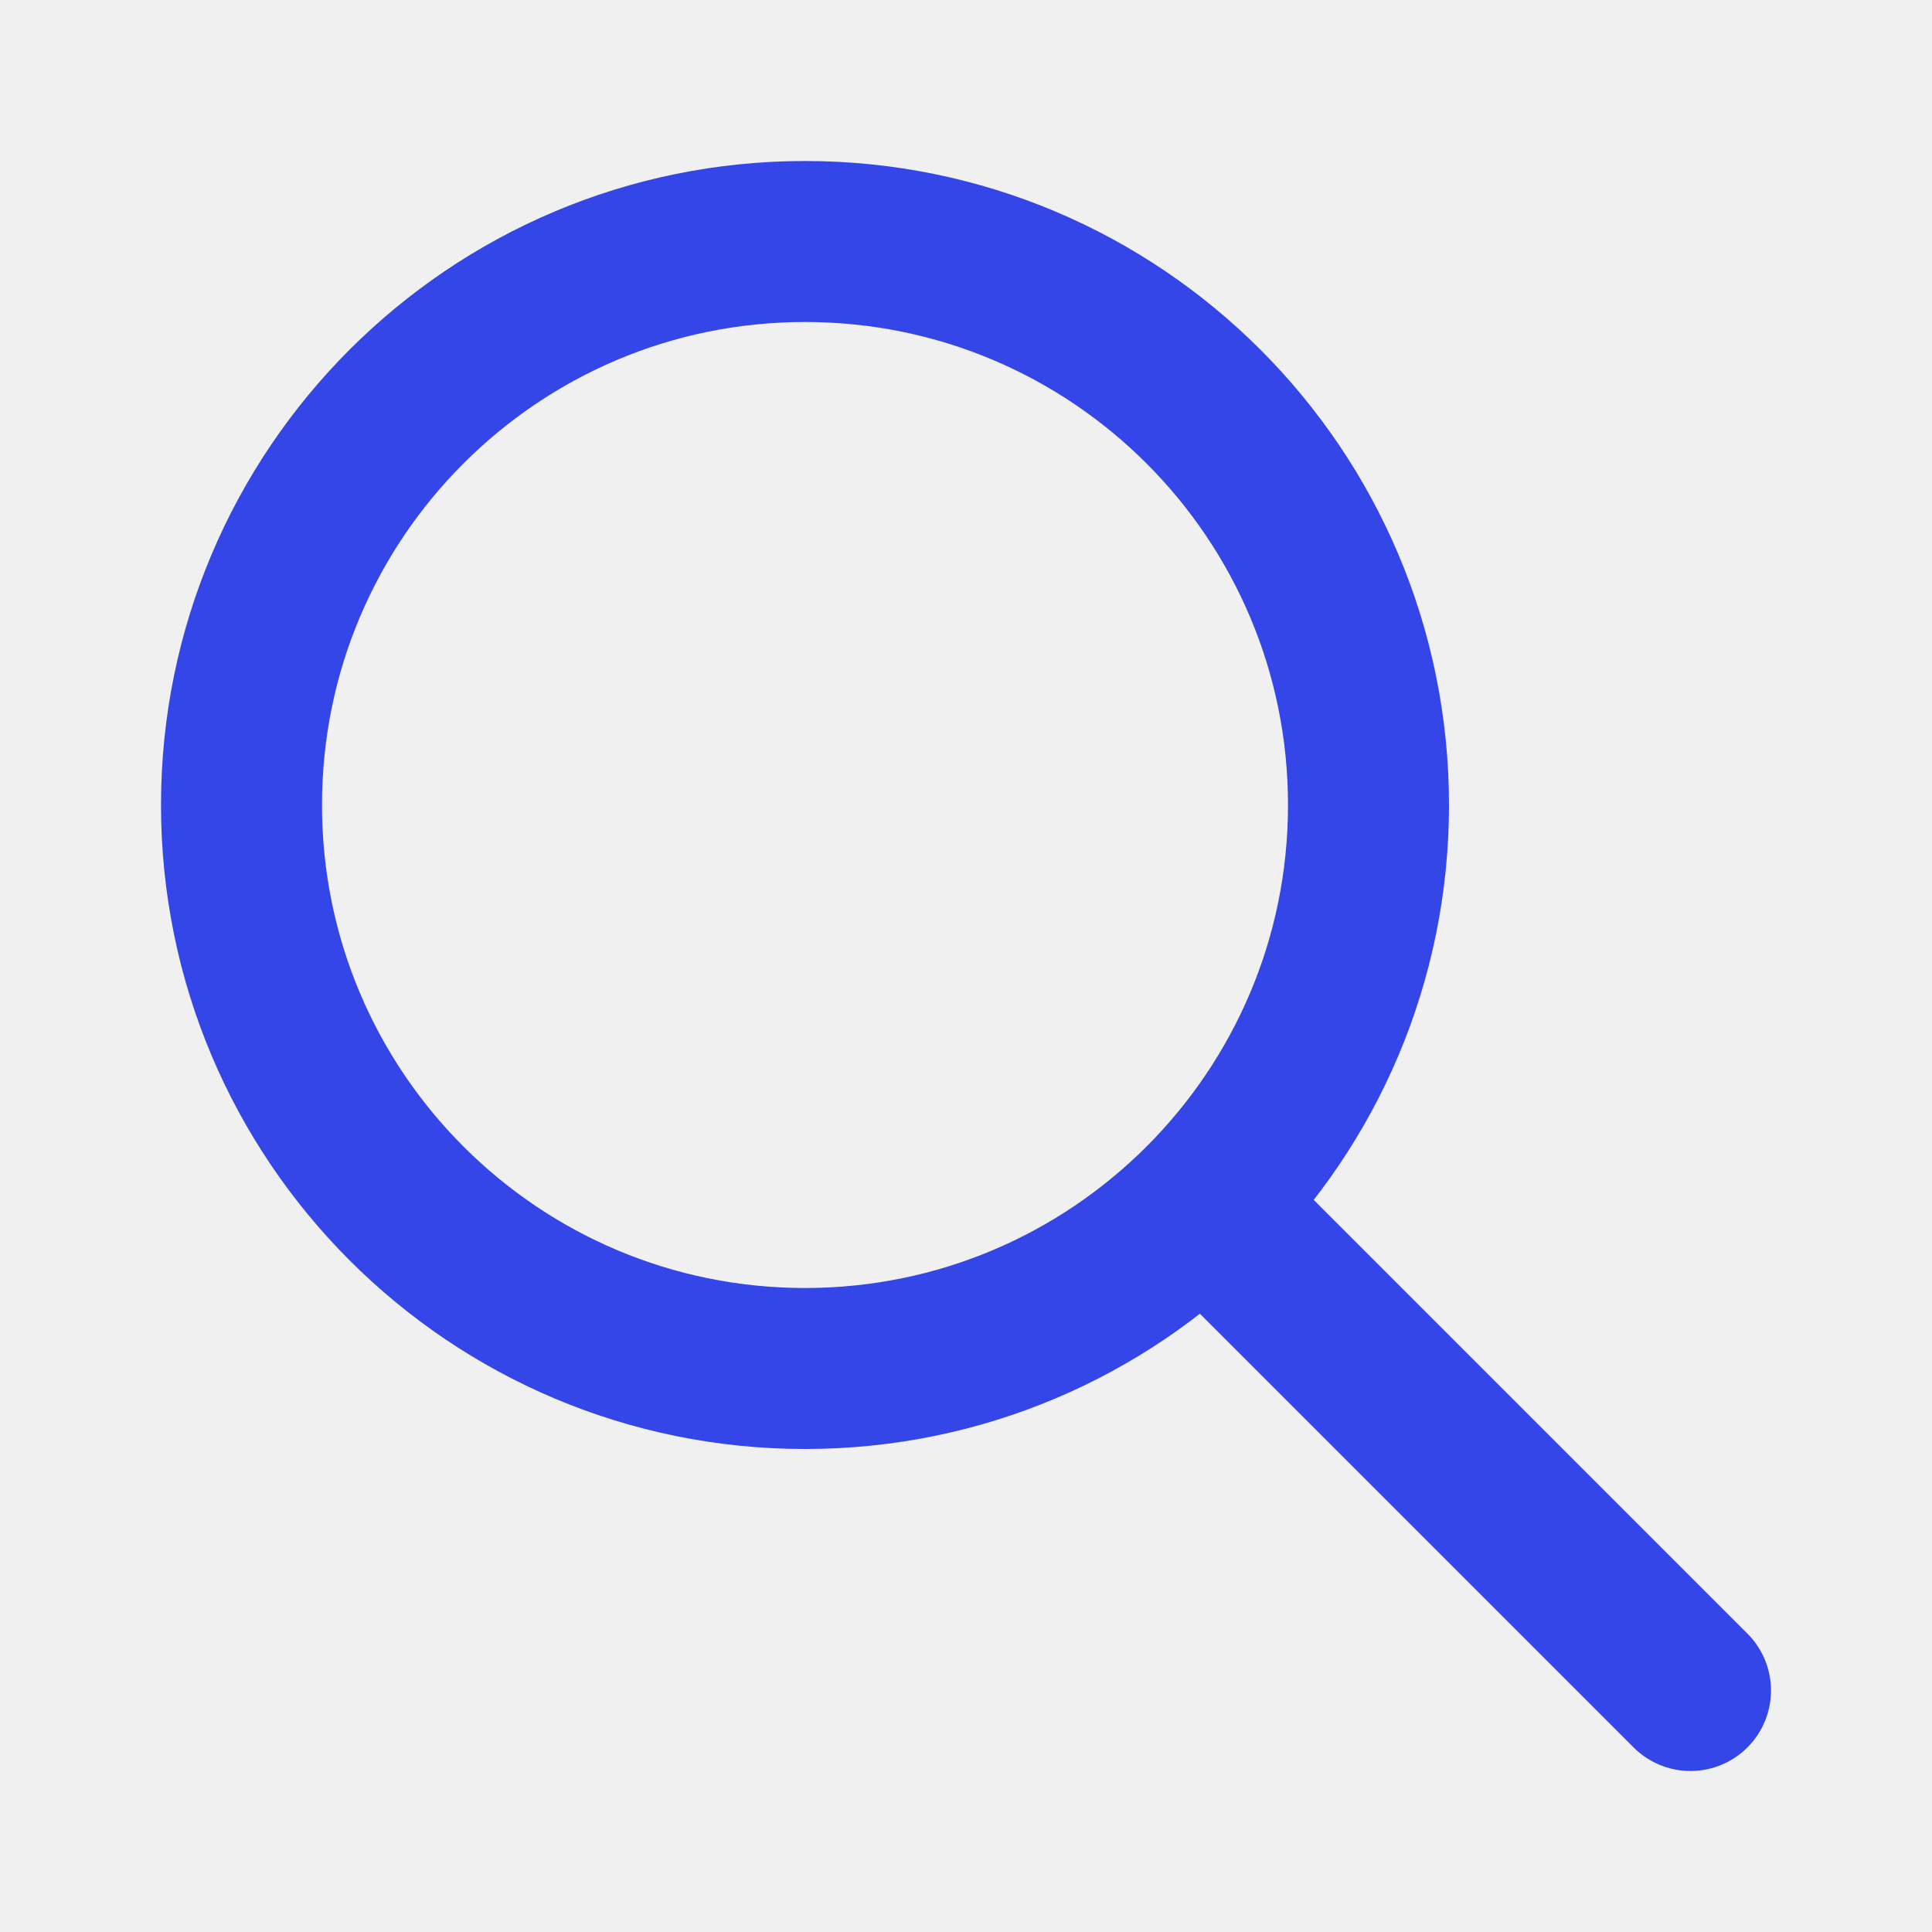
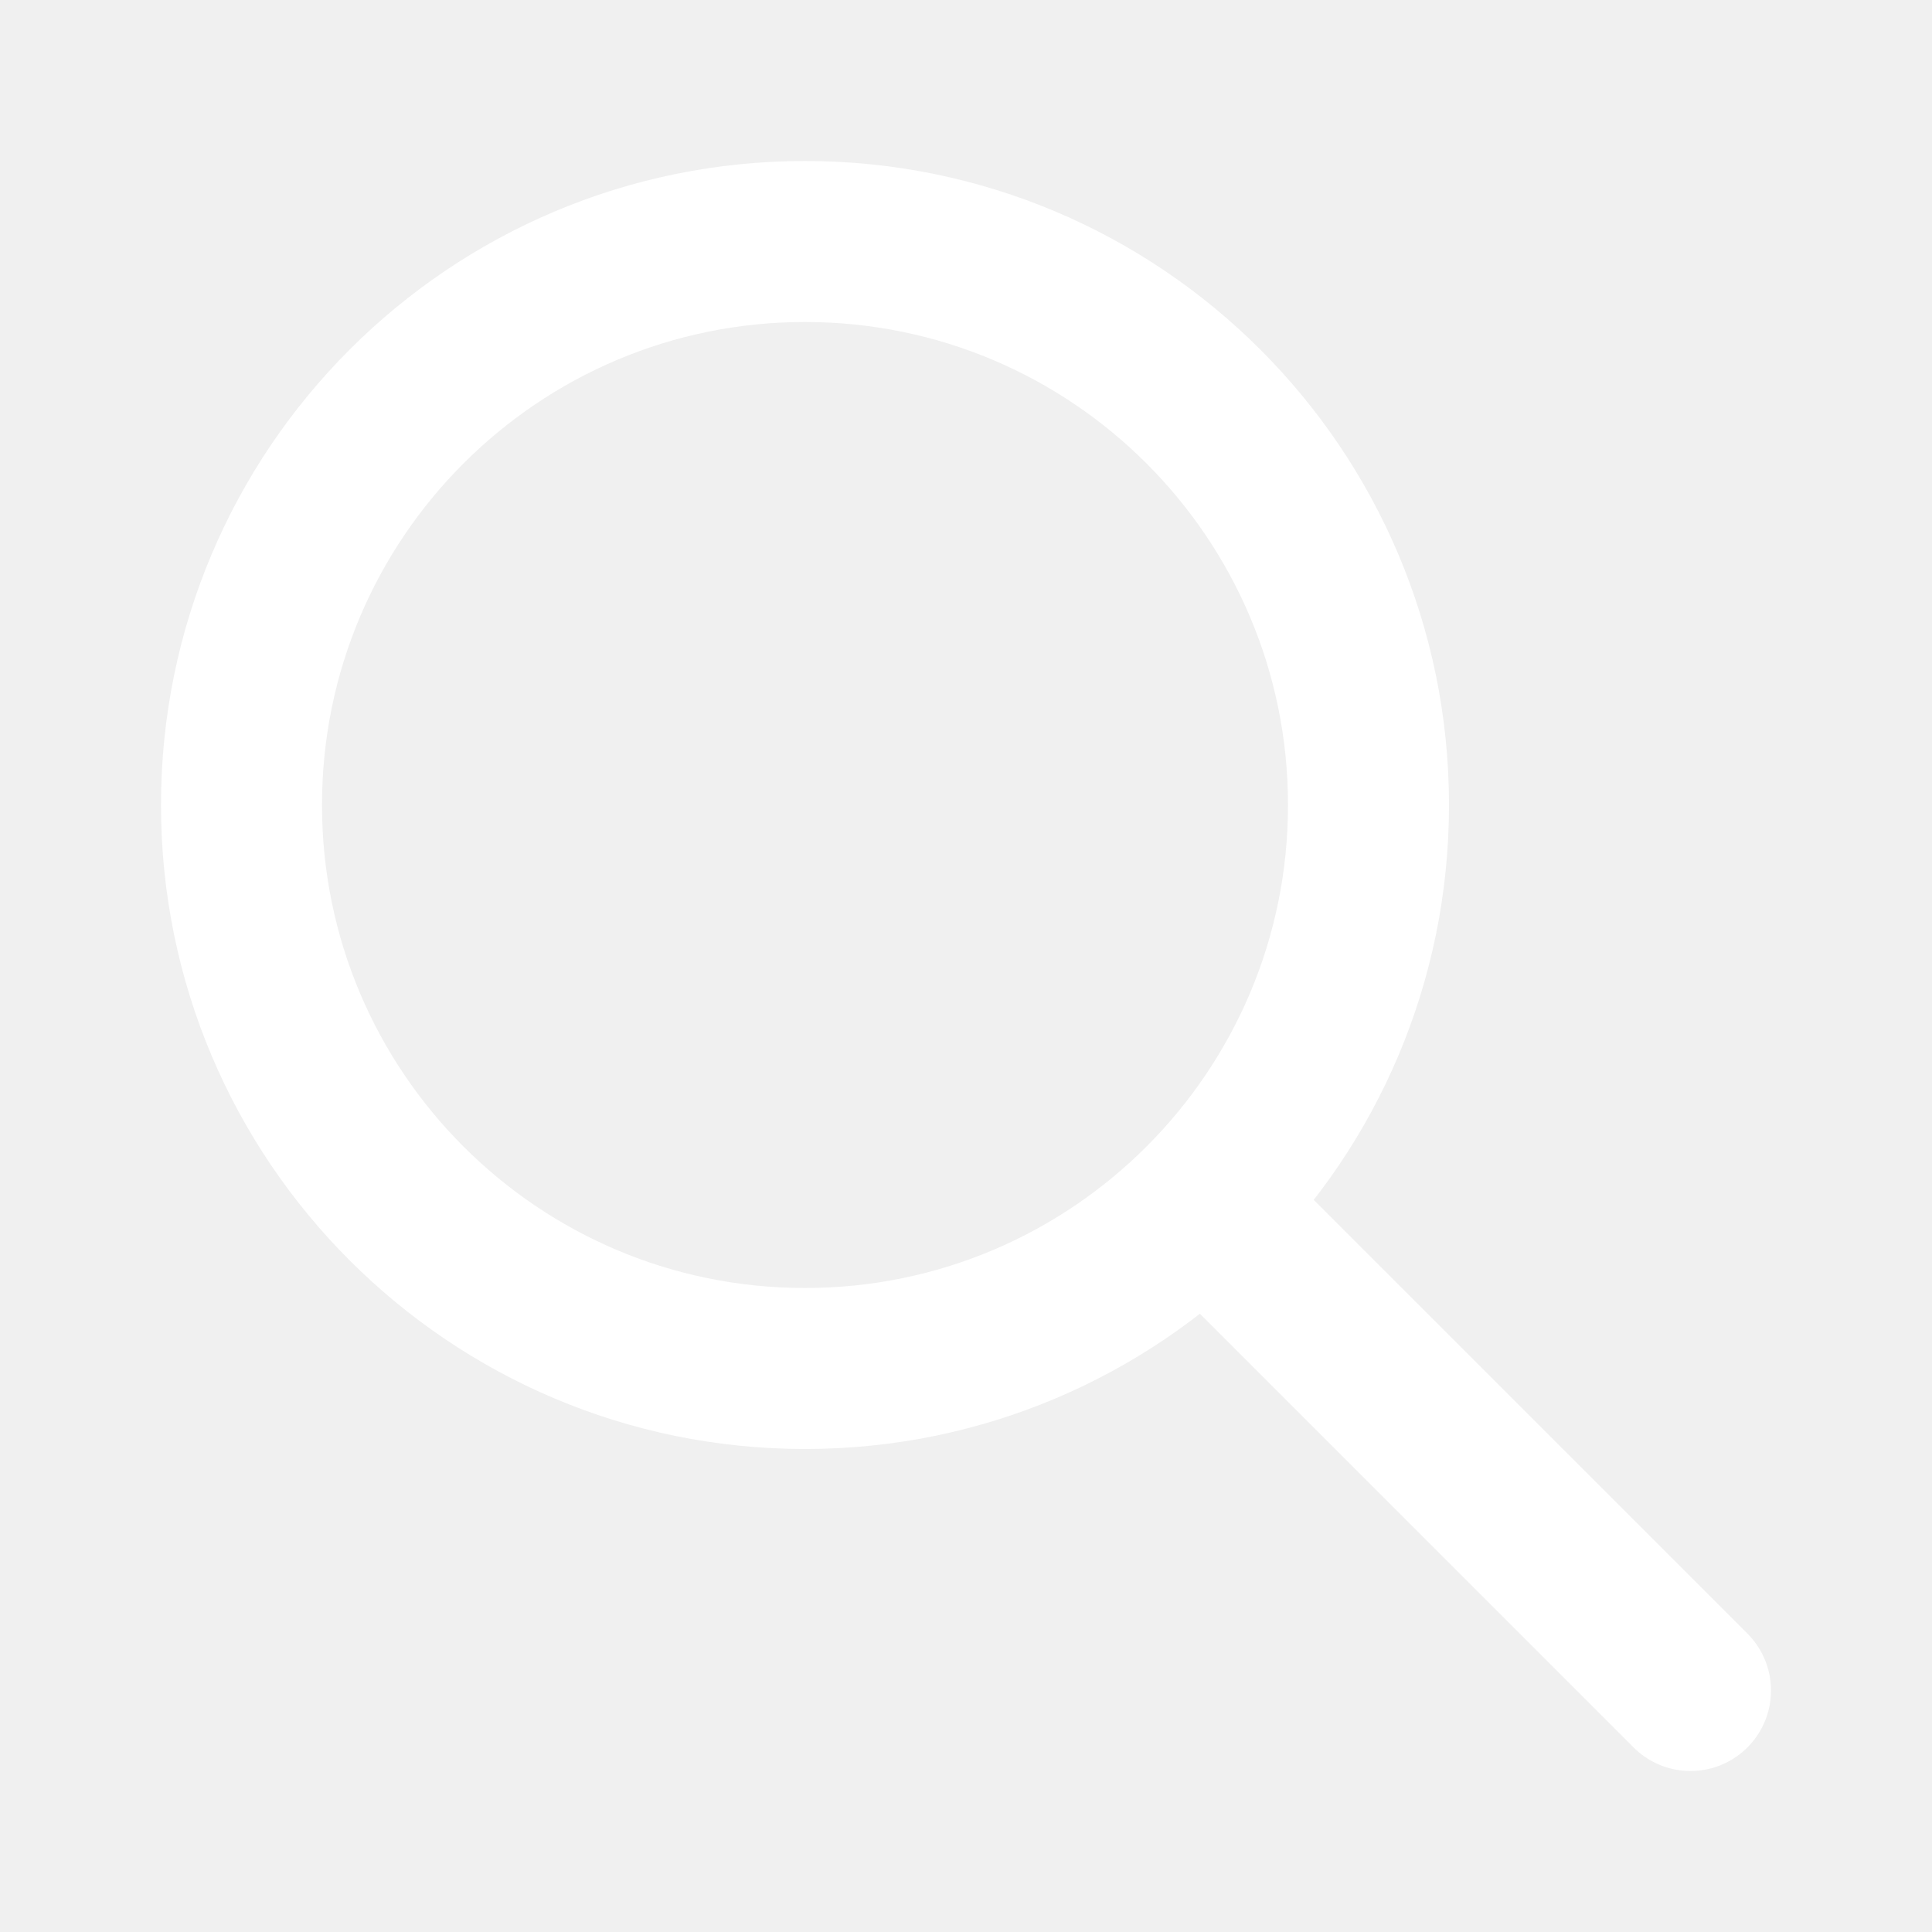
<svg xmlns="http://www.w3.org/2000/svg" width="24" height="24" viewBox="0 0 24 24" fill="none">
-   <path d="M15 15L21 21M10 17C6.134 17 3 13.866 3 10C3 6.134 6.134 3 10 3C13.866 3 17 6.134 17 10C17 13.866 13.866 17 10 17Z" stroke="#3446E8" stroke-width="2" stroke-linecap="round" stroke-linejoin="round" />
+   <path d="M15 15L21 21M10 17C6.134 17 3 13.866 3 10C3 6.134 6.134 3 10 3C13.866 3 17 6.134 17 10C17 13.866 13.866 17 10 17Z" stroke="white" stroke-width="2" stroke-linecap="round" stroke-linejoin="round" />
</svg>
